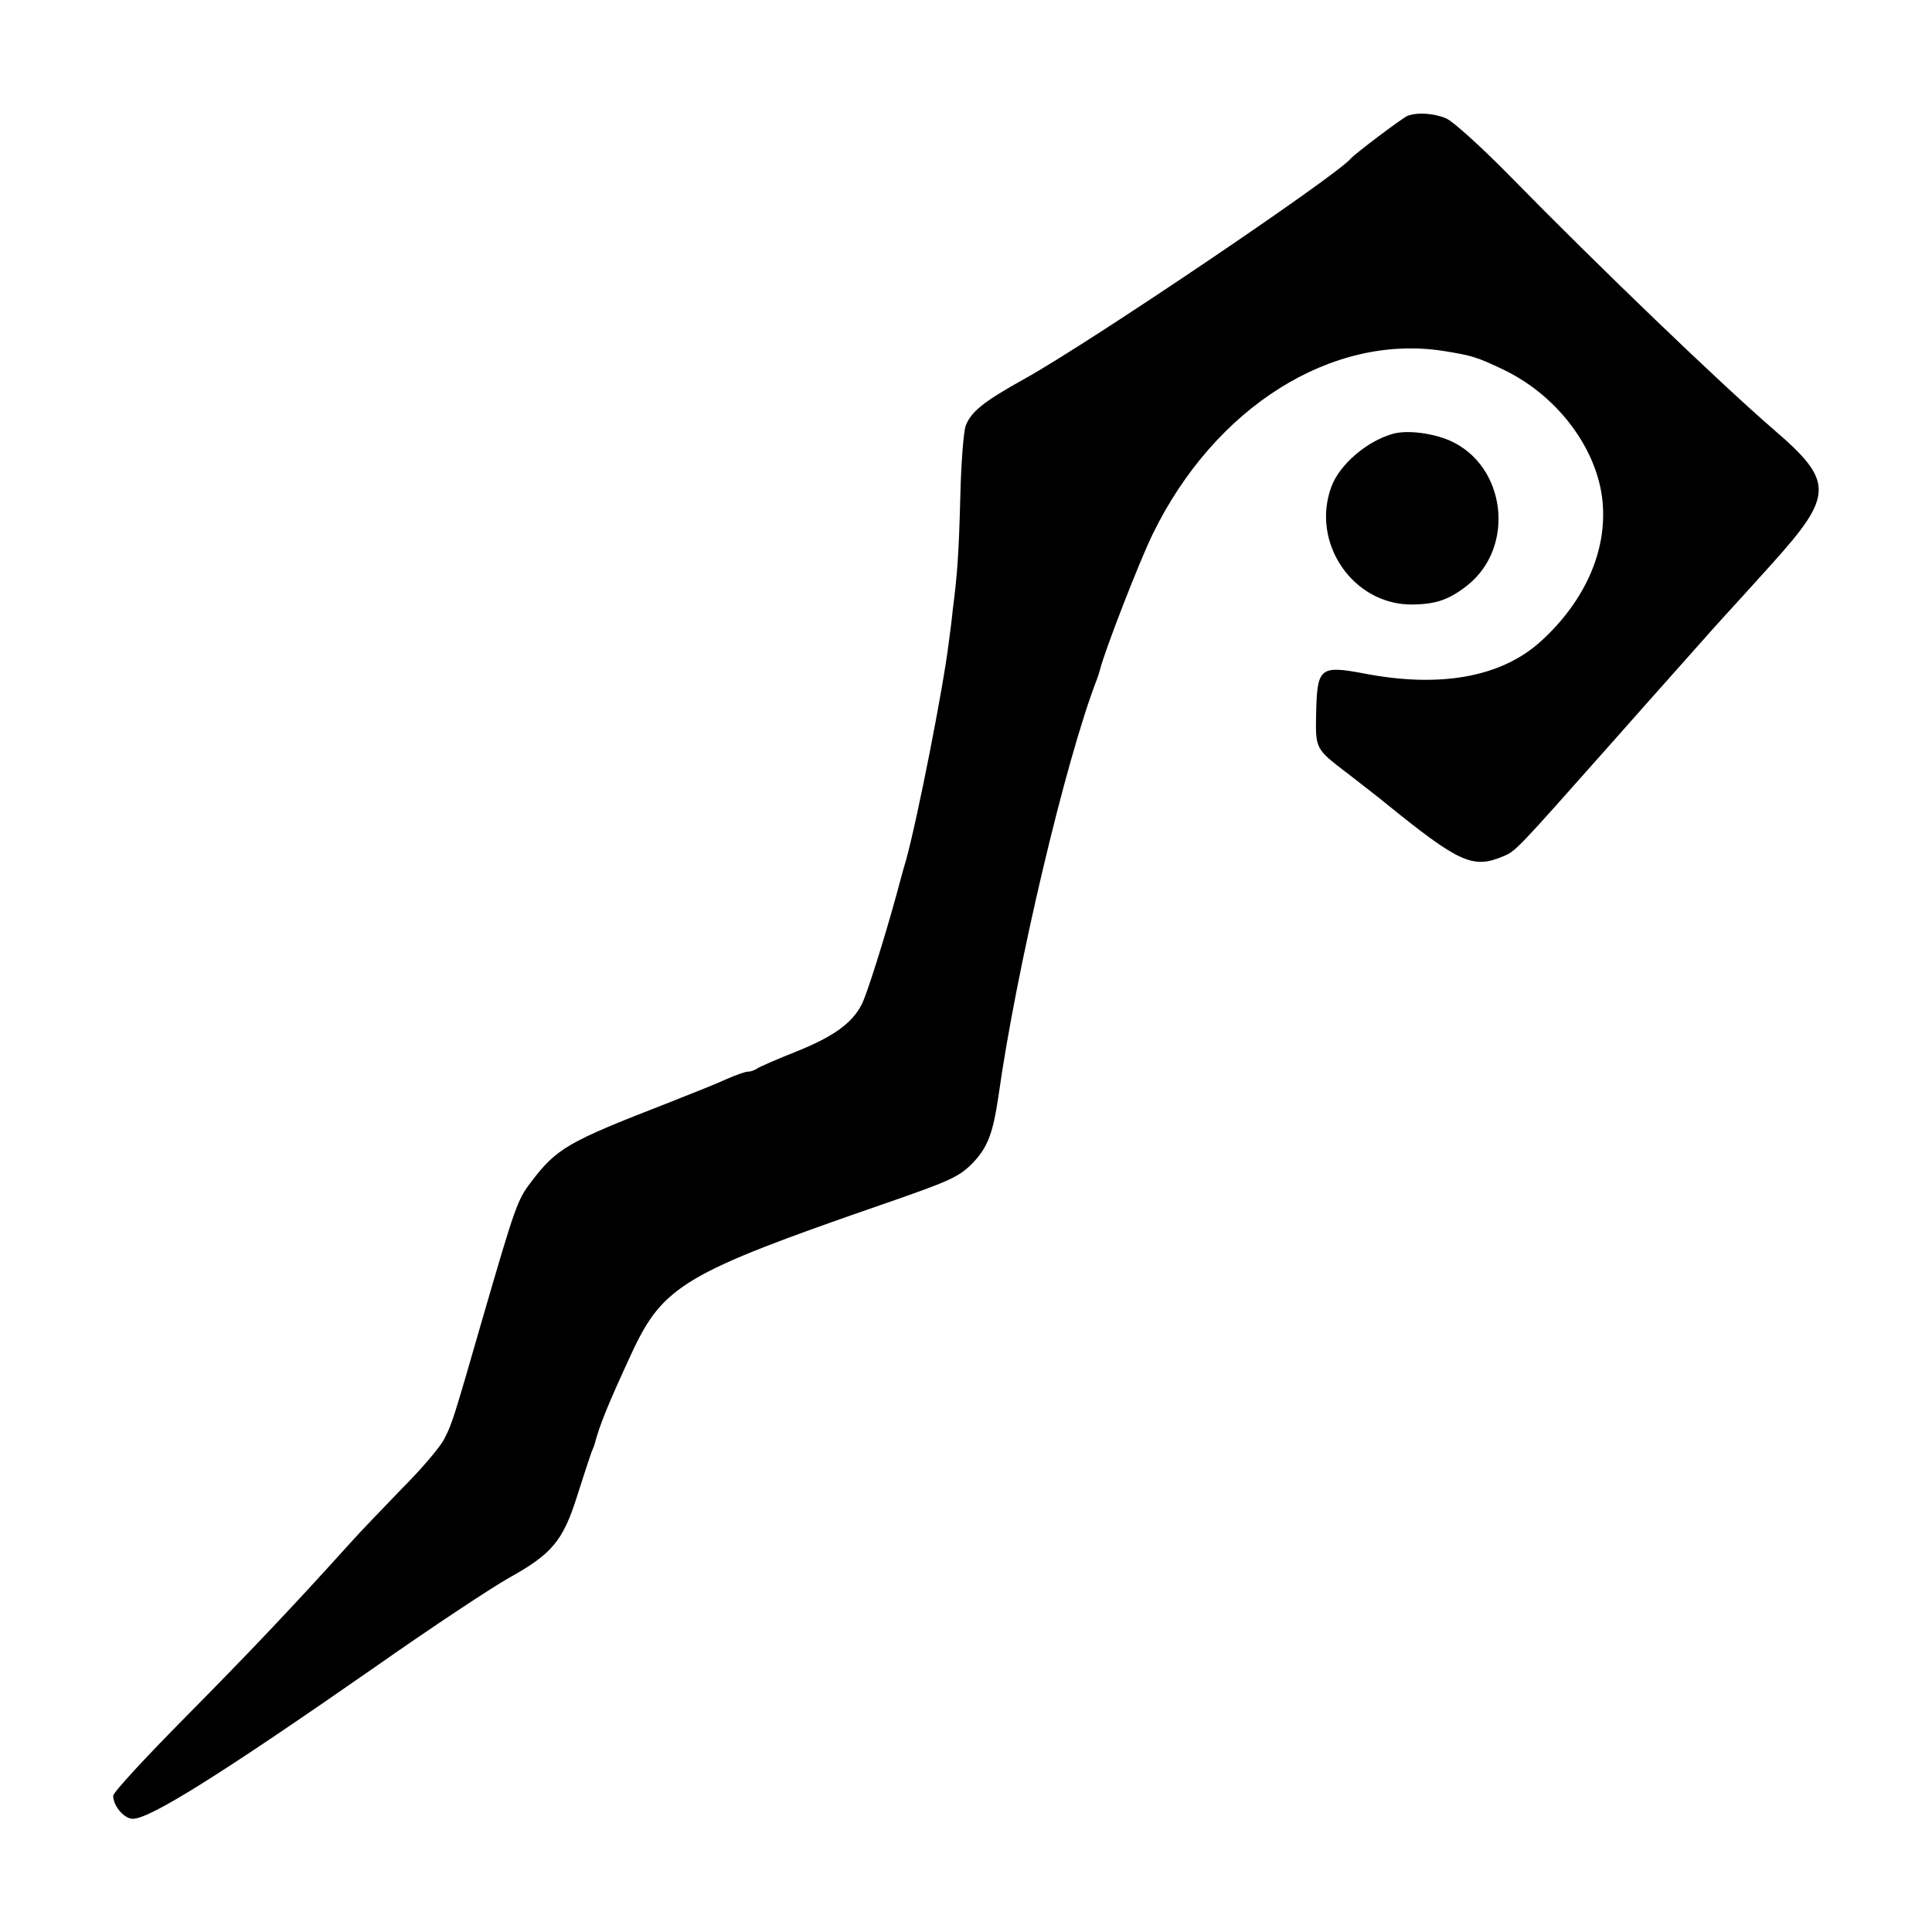
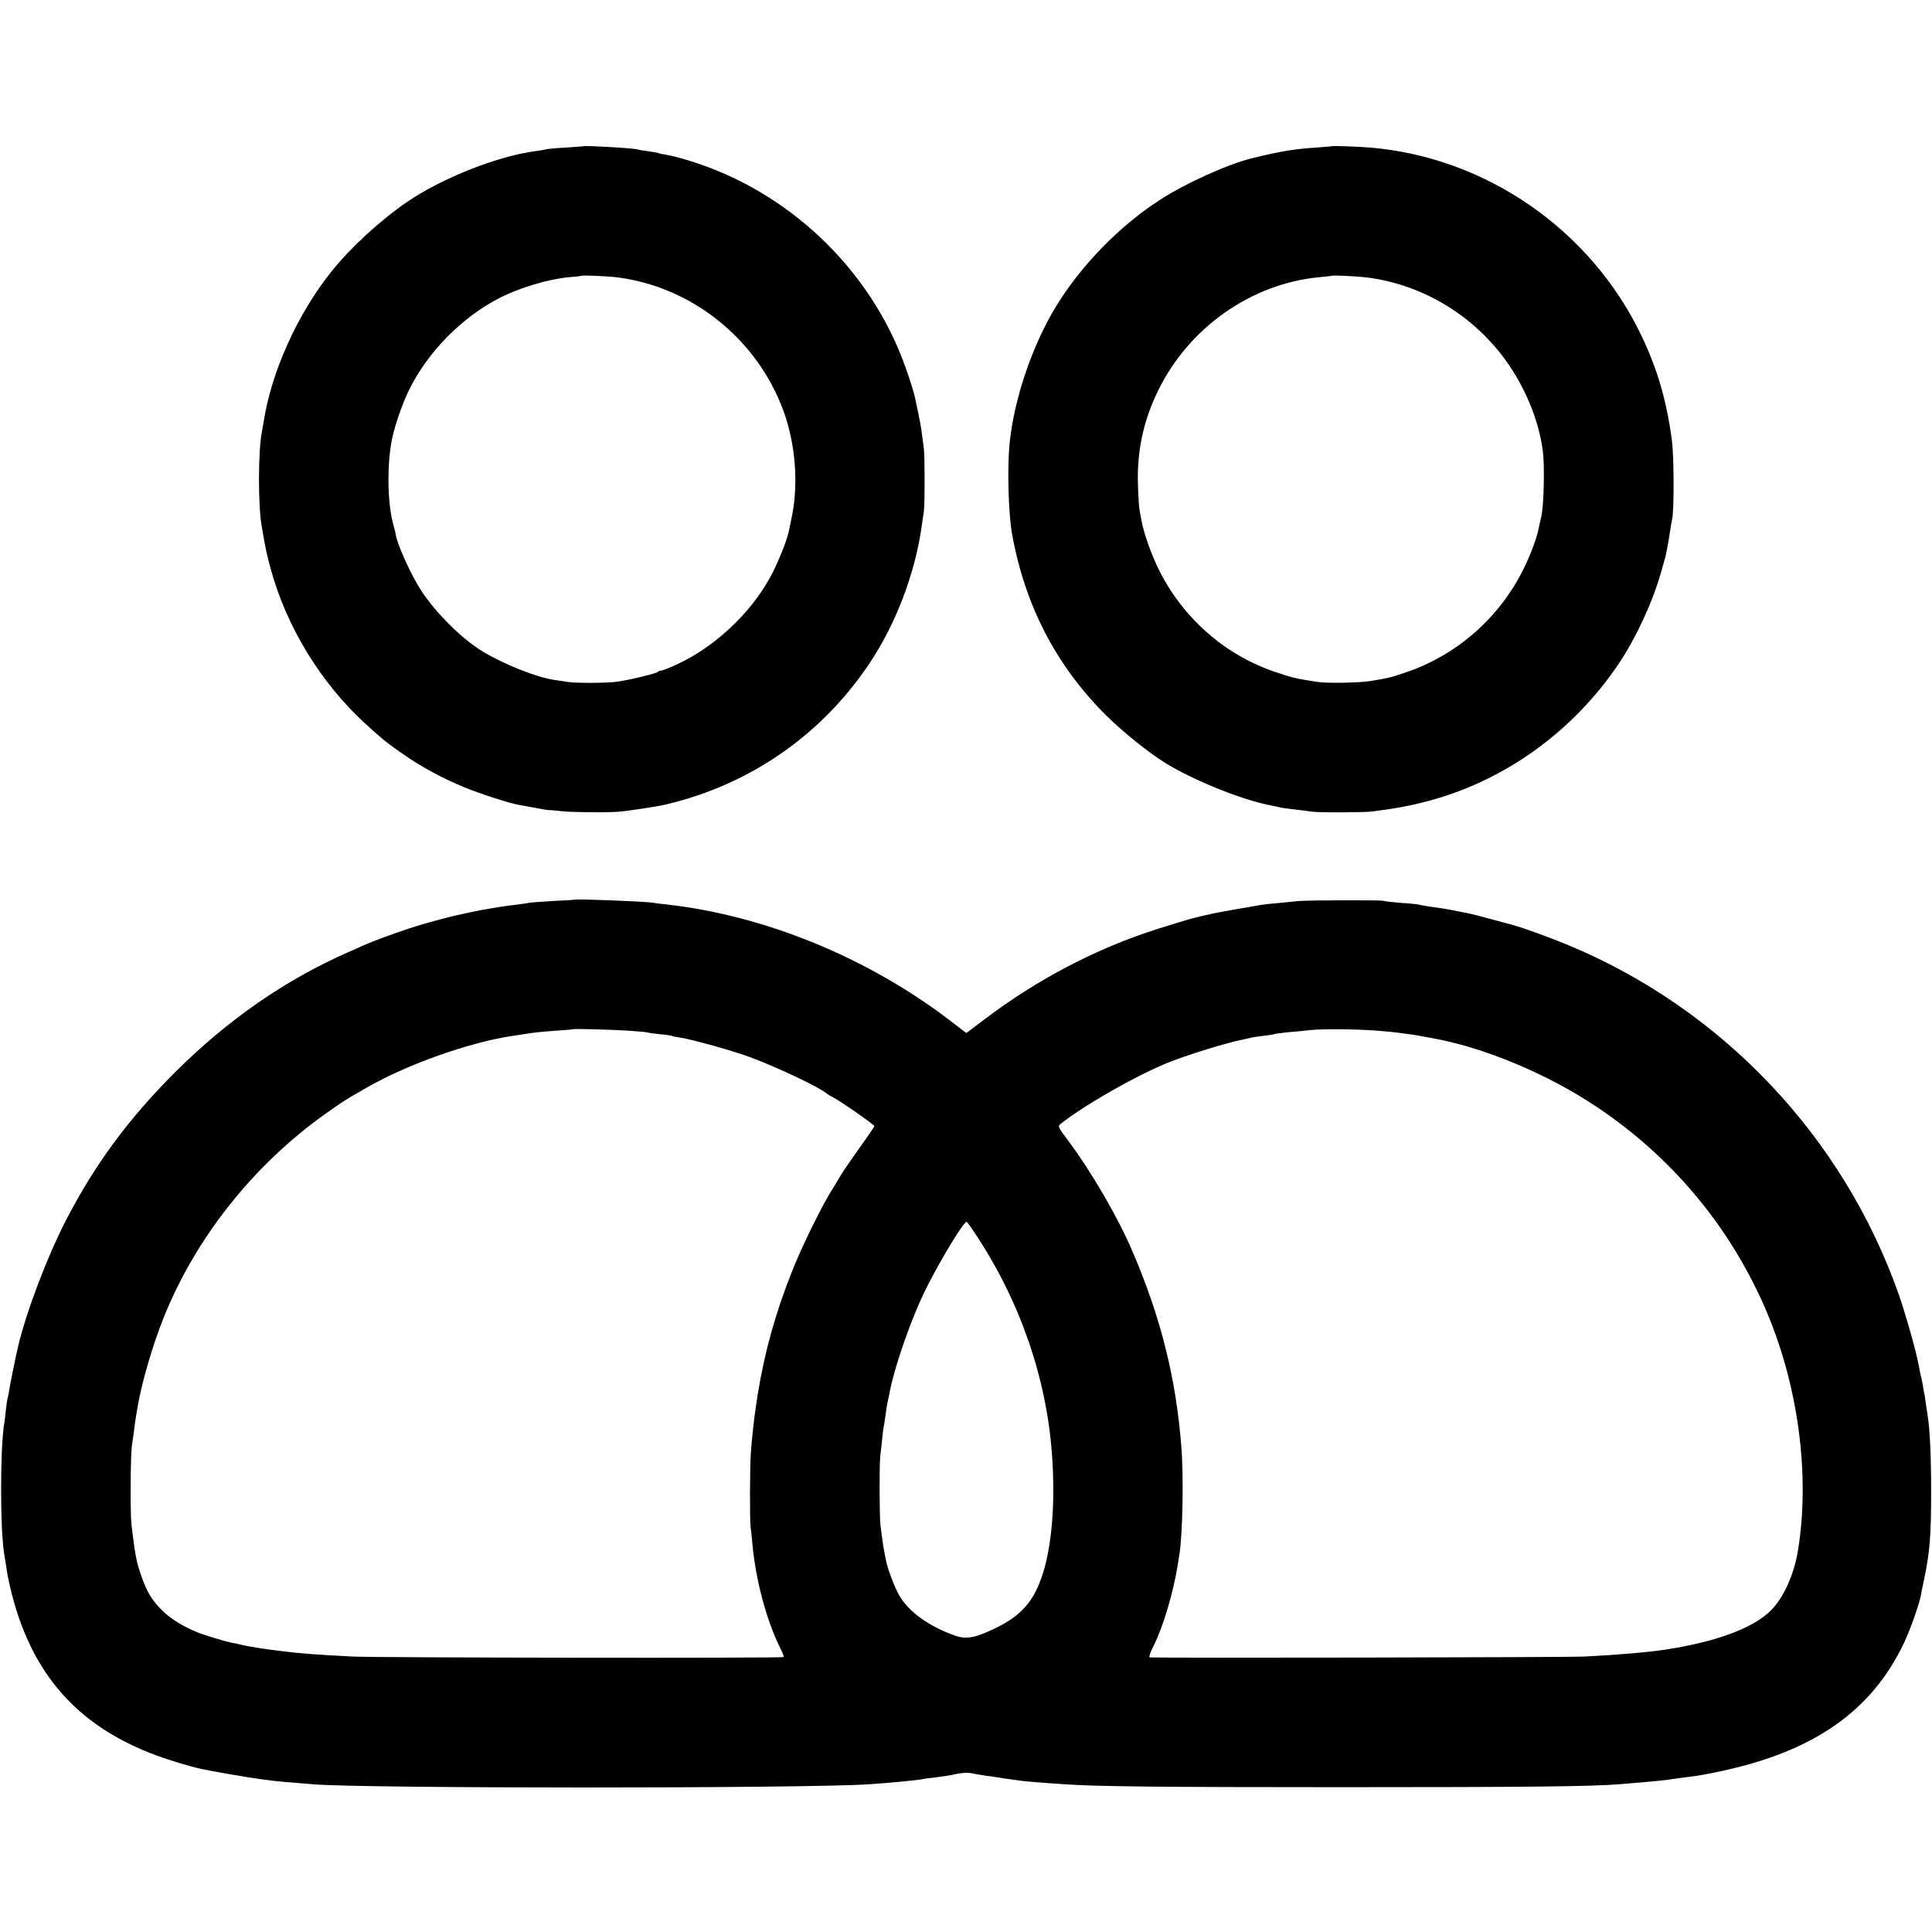
- <svg xmlns="http://www.w3.org/2000/svg" version="1.0" width="512pt" height="512pt" viewBox="0 0 512 512" preserveAspectRatio="xMidYMid meet">
-   <g transform="translate(0,512) scale(0.1,-0.1)" fill="#000000" stroke="none">
-     <path d="M3730 4813 c-14 -6 -139 -100 -150 -113 -38 -46 -692 -488 -865 -584 -108 -60 -142 -87 -156 -125 -5 -13 -12 -96 -14 -185 -4 -153 -8 -209 -20 -301 -2 -22 -7 -62 -11 -90 -14 -116 -82 -462 -113 -575 -6 -19 -17 -60 -25 -90 -32 -117 -79 -266 -92 -291 -25 -50 -75 -86 -172 -125 -53 -21 -101 -42 -106 -46 -6 -4 -16 -8 -24 -8 -7 0 -32 -9 -55 -19 -23 -11 -96 -40 -162 -66 -260 -101 -290 -118 -358 -208 -36 -47 -42 -65 -127 -357 -78 -271 -82 -283 -102 -322 -10 -21 -60 -80 -111 -131 -50 -52 -112 -116 -136 -143 -155 -172 -269 -292 -438 -463 -106 -107 -193 -201 -193 -210 0 -27 29 -61 52 -61 46 0 238 121 643 403 148 104 307 209 353 235 115 64 144 98 182 219 17 54 34 105 37 113 3 8 7 17 8 20 13 51 36 108 99 244 83 179 141 213 661 393 182 63 204 73 240 108 42 43 56 79 71 180 47 336 178 891 261 1105 3 8 7 20 8 25 12 49 105 289 140 360 164 336 474 531 770 485 75 -12 89 -16 160 -50 148 -71 256 -220 263 -364 7 -125 -52 -253 -164 -355 -104 -95 -266 -125 -468 -86 -117 22 -125 16 -128 -100 -2 -101 -4 -98 85 -166 45 -35 89 -69 97 -76 196 -159 233 -176 312 -143 35 14 36 16 288 300 129 146 251 282 270 304 19 21 46 51 60 66 14 15 57 63 95 105 165 183 166 219 5 357 -141 122 -459 427 -704 677 -72 73 -145 139 -163 147 -33 14 -76 17 -103 7z" />
-     <path d="M3690 3970 c-69 -20 -139 -81 -161 -138 -57 -150 57 -317 216 -314 61 1 96 13 144 51 128 102 102 317 -46 383 -48 21 -116 29 -153 18z" />
-   </g>
+ <svg xmlns="http://www.w3.org/2000/svg" version="1" width="1490.667" height="1490.667" viewBox="0 0 1118 1118">
+   <path d="M337.7 84.6c-.1.1-4.8.4-10.3.8-5.6.3-10.8.8-11.5 1-.8.3-3.3.7-5.7 1-21.9 2.8-54.2 15.5-74.7 29.5-15.3 10.5-32.7 26.4-43.6 40.1-19.8 24.7-35 58.4-39.4 87.5-.3 1.6-.7 3.9-.9 5.1-2.3 11.1-2.3 43.7-.1 55.2.2 1.1.6 3.5.9 5.3 1.3 7.5 1.8 9.8 4.2 18.9 9.1 33.5 28.7 65.7 54.5 89.5 10.2 9.3 12.7 11.3 22 17.8 11.1 7.7 23 14.1 35.4 19.2 8.6 3.6 25.9 9.2 31.4 10.2 1.4.2 5.9 1.1 9.9 1.8 4.1.8 7.7 1.4 8 1.3.4-.1 3.5.2 7 .6 5 .6 23.1.9 32.2.4 4.3-.2 23.2-3 28.5-4.3 48.6-11.5 90-40.2 117.7-81.7 15.4-23 26.6-52.7 30.3-80.3.4-2.8.9-6.1 1.1-7.5.6-3.8.6-32 0-36.5-.3-2.2-.8-6.3-1.2-9-.3-2.8-1.3-8.1-2.1-11.9-.8-3.7-1.6-7.3-1.7-8-.7-3.4-3.1-11.1-5.8-18.6-20.2-56.4-67.6-101.5-125.2-119.1-6.8-2-8.2-2.4-14-3.5-1.6-.2-3.2-.6-3.5-.8-.3-.2-3.1-.7-6.1-1.1-3-.4-5.7-.8-6-1-1.1-.7-30.6-2.4-31.3-1.9zm17.8 75.7c44.1 4.9 82.7 35.6 98 77.8 7.1 19.7 8.7 43.4 4.3 62.9-.5 2.5-1.1 5.3-1.3 6.3-1.2 5.8-6.5 18.9-10.8 26.7-11.5 21.1-32.2 40.4-54 50.5-4.2 1.9-8.2 3.5-8.9 3.5-.8 0-1.8.4-2.3.9-1.1.9-16.1 4.6-23.5 5.6-5.4.8-24.3.9-28.5.1-1.6-.2-5-.8-7.4-1.1-10.6-1.5-29.6-9.1-42.1-16.7-11.8-7.2-26.6-21.9-35.1-34.8-6.1-9.3-14.3-27.4-15-33.2 0-.4-.7-3.1-1.5-6-3.3-12.5-3.5-35.2-.4-49.4 1.7-7.9 5.9-19.9 9.6-27.5 10.9-22.3 30.8-42.5 53.1-53.8 11.6-5.8 27.8-10.6 39.6-11.7 4-.3 7.3-.7 7.4-.8.4-.4 13.6.2 18.8.7zM770.7 84.6c-.1.1-4.2.4-9.2.8-12.6.8-21.2 2.3-36.7 6.1-14.1 3.4-38.9 14.6-53.8 24.3-23.2 15-45.5 37.9-59.9 61.5-13.7 22.5-24.1 52.9-26.8 78.7-1.5 14-.8 40.7 1.3 52.7C593 350.1 611 385 640 413.9c9.7 9.6 25.1 22 34.8 27.9 16 9.7 41.8 20.2 58.3 23.8 4.1.8 8.1 1.7 8.9 1.9.8.1 4.4.6 8 1 3.6.4 7.4.9 8.5 1.1 3.1.7 30.5.6 35.5 0 13.8-1.8 20.5-3 29.5-5.3 45.9-11.4 86.7-40.5 113.6-80.8 9.7-14.6 19.2-35 24-52 2.6-9.1 2.5-8.5 3.3-12.5 1-5 1.2-5.9 2-11.5.4-2.8 1-6.1 1.3-7.5 1.1-5.7 1-36.1-.2-45-3-23-8.4-41.5-17.7-60.9C920.5 133 860.1 91.1 793 85.4c-7.1-.6-21.9-1.1-22.3-.8zm18.9 75.8c31.8 3.6 61.2 20.7 80.6 46.6 12 16.1 20.2 35.7 22.6 54 1.1 8.6.6 30.9-.8 37.5-.8 3.3-1.4 6.5-1.6 7.1-1 5.6-4.4 14.6-8.5 23.1-14 28.8-39.4 51-69.6 60.8-8 2.7-9 2.9-19.3 4.6-6.8 1.1-26.3 1.4-31.5.4-1.6-.3-4.3-.7-6-1-6.2-1-8-1.5-15.9-4.1-29.6-9.5-54.2-30.7-68.5-58.7-4.5-8.8-9.1-21.7-10.5-29.2-.3-1.7-.8-4.4-1.1-6-.4-1.7-.8-8.4-1-15-.6-19.2 3-36.5 11.4-53.9 17.7-36.8 54-62.5 93.7-66.2 3.8-.4 7-.7 7.1-.8.5-.4 13 .2 18.9.8zM332.7 520.6c-.1.1-5.9.5-13 .8-7 .4-13.3.9-14 1.1-.6.2-3.7.6-6.7 1-3 .3-8 1-11 1.5s-6.9 1.2-8.7 1.5c-3 .5-14.7 3-18.3 3.9-11.2 2.9-16 4.2-24 6.8-9.2 3-21.4 7.5-27.5 10.2-1.6.8-5.2 2.4-8 3.6-36.7 16.2-69.8 39.2-100.1 69.4-27.1 27.1-46.4 53.2-63.2 85.7C27.4 727 15.3 758.8 10.5 779c-1.1 4.7-4.7 22-5.1 25-.3 1.9-.7 4.1-.9 4.8-.3.7-.7 3.9-1.1 7-.3 3.1-.7 6.8-1 8.2-2.3 13.9-2.4 60.4 0 75 .2 1.4.8 4.7 1.2 7.5.4 2.7.8 5.5 1 6.1 10.7 52.8 38 85.6 86.1 103.3 7 2.6 19.9 6.5 25.6 7.7 5.9 1.3 28.9 5.3 34.2 5.9 3.3.4 7.1.9 8.5 1.1 1.4.2 5.9.6 10 .9 4.1.3 9.5.8 12 1 28.6 2.5 285.1 2.5 322 0 11.2-.7 28.7-2.4 31-3 .8-.2 4.3-.7 7.7-1 3.3-.4 8.5-1.2 11.5-1.9 3.1-.7 6.8-.9 8.8-.5 1.9.4 5.5 1 8 1.4 2.5.3 5.6.7 7 1 2.3.4 4.4.7 14 2 3 .4 12.6 1.2 25 2 17.9 1.3 56.1 1.7 160 1.7 109.5 0 144-.4 161-1.7 16.4-1.3 27.9-2.4 30.9-3 1-.2 4.2-.6 7.2-1 7.6-.9 10.1-1.3 20.9-3.6 53.9-11.5 87.2-34.9 105.9-74.4 3.3-6.9 8.5-21.7 9.5-26.5.2-1.4 1.1-5.7 1.9-9.5 3.4-15.8 4.2-25.5 4.2-51.5 0-19.9-.7-35.2-1.9-43-.2-1.4-.7-4.7-1.1-7.3-.4-2.7-.8-5.9-1.1-7-.2-1.2-.7-3.6-.9-5.2-.3-1.7-.8-3.7-1-4.5-.2-.8-.7-3.1-1-5-1.2-7.4-7.6-30.1-11.8-42.1-32.2-91.3-102.3-165.2-191.7-202.2-10.9-4.5-25.6-9.8-31.5-11.4-.5-.1-5.9-1.6-11.8-3.2-6-1.7-12.1-3.2-13.5-3.5-1.5-.2-5.2-1-8.2-1.6-5.6-1.1-6.9-1.3-15.5-2.5-2.7-.4-5.2-.9-5.5-1-.3-.2-4.8-.7-10-1-5.2-.4-9.8-.9-10.3-1.2-.9-.5-43.6-.4-49.2.1-2.2.2-7.1.7-11 1.1-3.8.3-8.6.8-10.5 1.1-5.5.9-24.2 4.2-27 4.8-12.1 2.6-14.5 3.3-32.7 9-35.7 11.3-70.1 29.3-100.9 52.7l-10.2 7.7-9.8-7.5c-47.4-36.2-107-60.6-163.6-66.9-2.9-.3-6.4-.7-7.8-1-4.8-.8-44.6-2.3-45.3-1.8zm30.7 75.8c6 .4 11.2.9 11.5 1.1.4.2 3.5.6 7.1 1 3.5.3 6.7.8 7 1 .3.2 2.3.6 4.5.9 7.5 1.2 30.7 7.7 40.4 11.3 15.6 5.8 39.4 17 44.1 20.8.8.7 2.2 1.5 3 1.9 3.8 1.7 25 16.4 25 17.3 0 .2-3.7 5.7-8.3 12.1-4.6 6.4-9.6 13.7-11.1 16.2s-3.2 5.4-3.9 6.5c-4.6 7.4-6.8 11.5-12.8 23.5-3.7 7.4-9 19.1-11.7 26-9.5 24-15.6 45.8-19.7 70.7-.3 1.8-.7 4.5-.9 6-1 6.1-2.6 20.2-3.1 27.8-.6 9.3-.7 39.8-.1 43.5.2 1.4.7 5.6 1 9.5 1.9 20.9 8.2 44.4 16.2 60.4 1.3 2.5 2.1 4.7 1.9 5-.7.7-235.5.4-249.5-.3-22.4-1.2-29.7-1.7-41.5-3.2-8.4-1-18.2-2.5-22-3.4-2.2-.6-5.1-1.2-6.5-1.4-3.1-.6-14.4-4-18.5-5.5-9-3.5-16.3-8-21.5-13-6-5.9-9-10.8-12.2-20.1-3-8.6-3.5-11.6-5.7-29.5-.8-6.9-.6-41.7.3-46.5.2-1.4.8-5.2 1.2-8.5.4-3.3.8-6.2.9-6.5 0-.3.5-2.8.9-5.5 2.2-14.1 8.7-36.5 15.3-53 18.5-46.2 52-88.4 93.8-118.1 7.6-5.4 11.9-8.2 15-10 1.1-.6 5.3-3 9.4-5.4 22.7-13 57.9-25.5 82.6-29.4 1.7-.2 4.9-.7 7.3-1.1 6.7-1.1 9.1-1.3 19.2-2.1 5.2-.3 9.6-.7 9.7-.8.4-.4 21.4.2 31.7.8zm433.3 0c5.1.4 10.3.9 11.5 1.1 1.3.2 4.3.6 6.8.9 2.5.3 5.6.8 7 1.1 1.4.3 4.1.8 6 1.1 29.9 5.2 66.6 20.4 95.2 39.4 43.5 28.9 76.9 68.5 97.8 116 19.4 44.1 26.7 97 19.4 141.5-2.3 13.8-8.3 27.1-15.6 34.4-10.2 10.2-31.4 18.1-60.5 22.6-10.1 1.6-27.7 3.1-47.3 4.1-9.2.5-244.1.9-251.7.5-.6-.1.3-2.9 2.3-6.8 5.5-10.9 11.4-30.8 14-47.1.2-1.5.6-4.1.9-5.7 1.9-12 2.5-45.5 1.1-62.5-3.1-39.6-11.9-74.6-28.1-112.5-8.5-20-24-46.6-37.7-64.9-5.5-7.3-5.8-7.9-4.1-9.2 13.6-10.8 43-27.6 61.5-35.2 11.2-4.6 35.9-12.2 44.8-13.8 1.4-.3 3.2-.7 4-.9.8-.3 4-.7 7-1.1 3-.3 5.8-.7 6.1-.9.3-.2 3.7-.7 7.5-1.1 3.8-.3 9.8-.9 13.4-1.3 8.1-.8 26.5-.6 38.7.3zM564.2 713.7c25.6 38.3 41.2 82.8 44.5 127.3 2.2 29-.1 55.5-6.2 72.5-5.1 14-12.1 21.6-25.9 28.4-12.1 5.9-17.3 6.9-23.9 4.6-14.9-5.2-26.8-13.7-32.3-23.2-2.7-4.6-6.9-15.7-7.8-20.8-.3-1.7-.8-4-1-5.2-.5-2.3-1.3-8.3-2.1-14.8-.6-5.2-.7-34.8-.1-40 .3-2.2.8-6.7 1.1-10 .3-3.3.8-6.7 1-7.5.2-.8.6-3.8 1-6.5.3-2.8.8-5.7 1-6.5.2-.8.6-2.7.9-4.1 2.6-15.6 13.2-46 22.1-63.4 8.4-16.6 21.1-37.5 22.9-37.5.2 0 2.4 3 4.8 6.7z" />
</svg>
